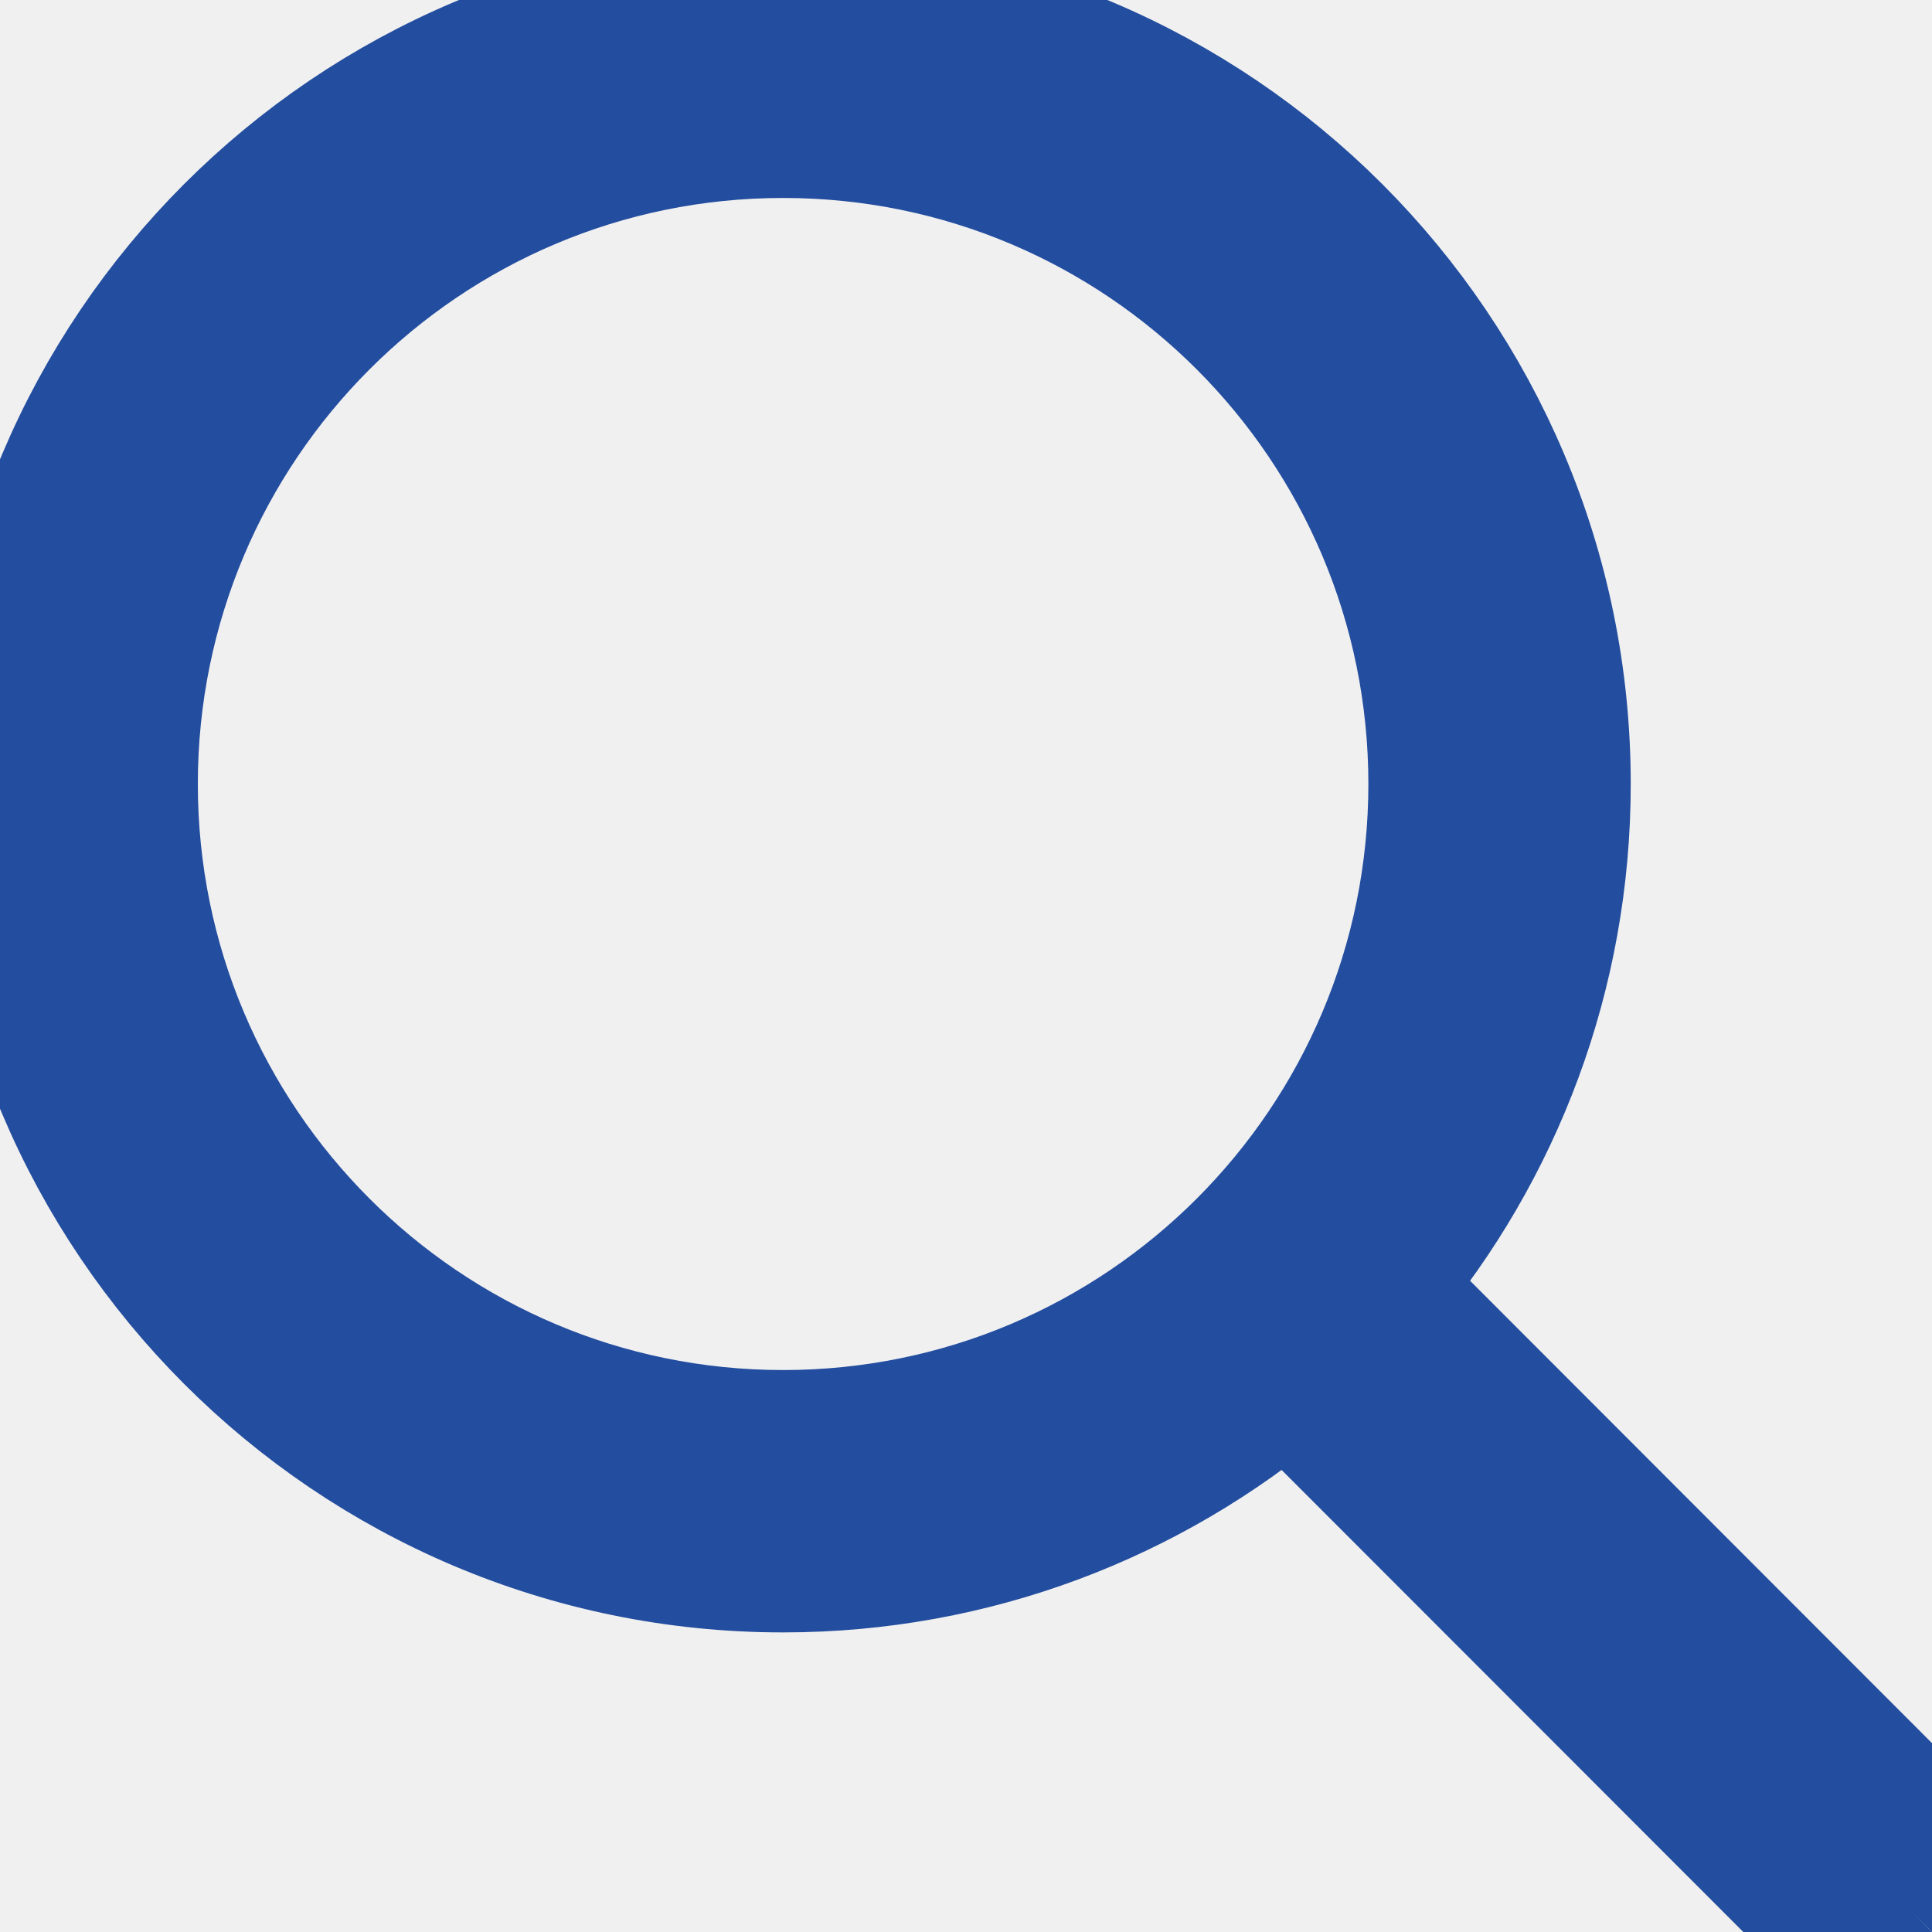
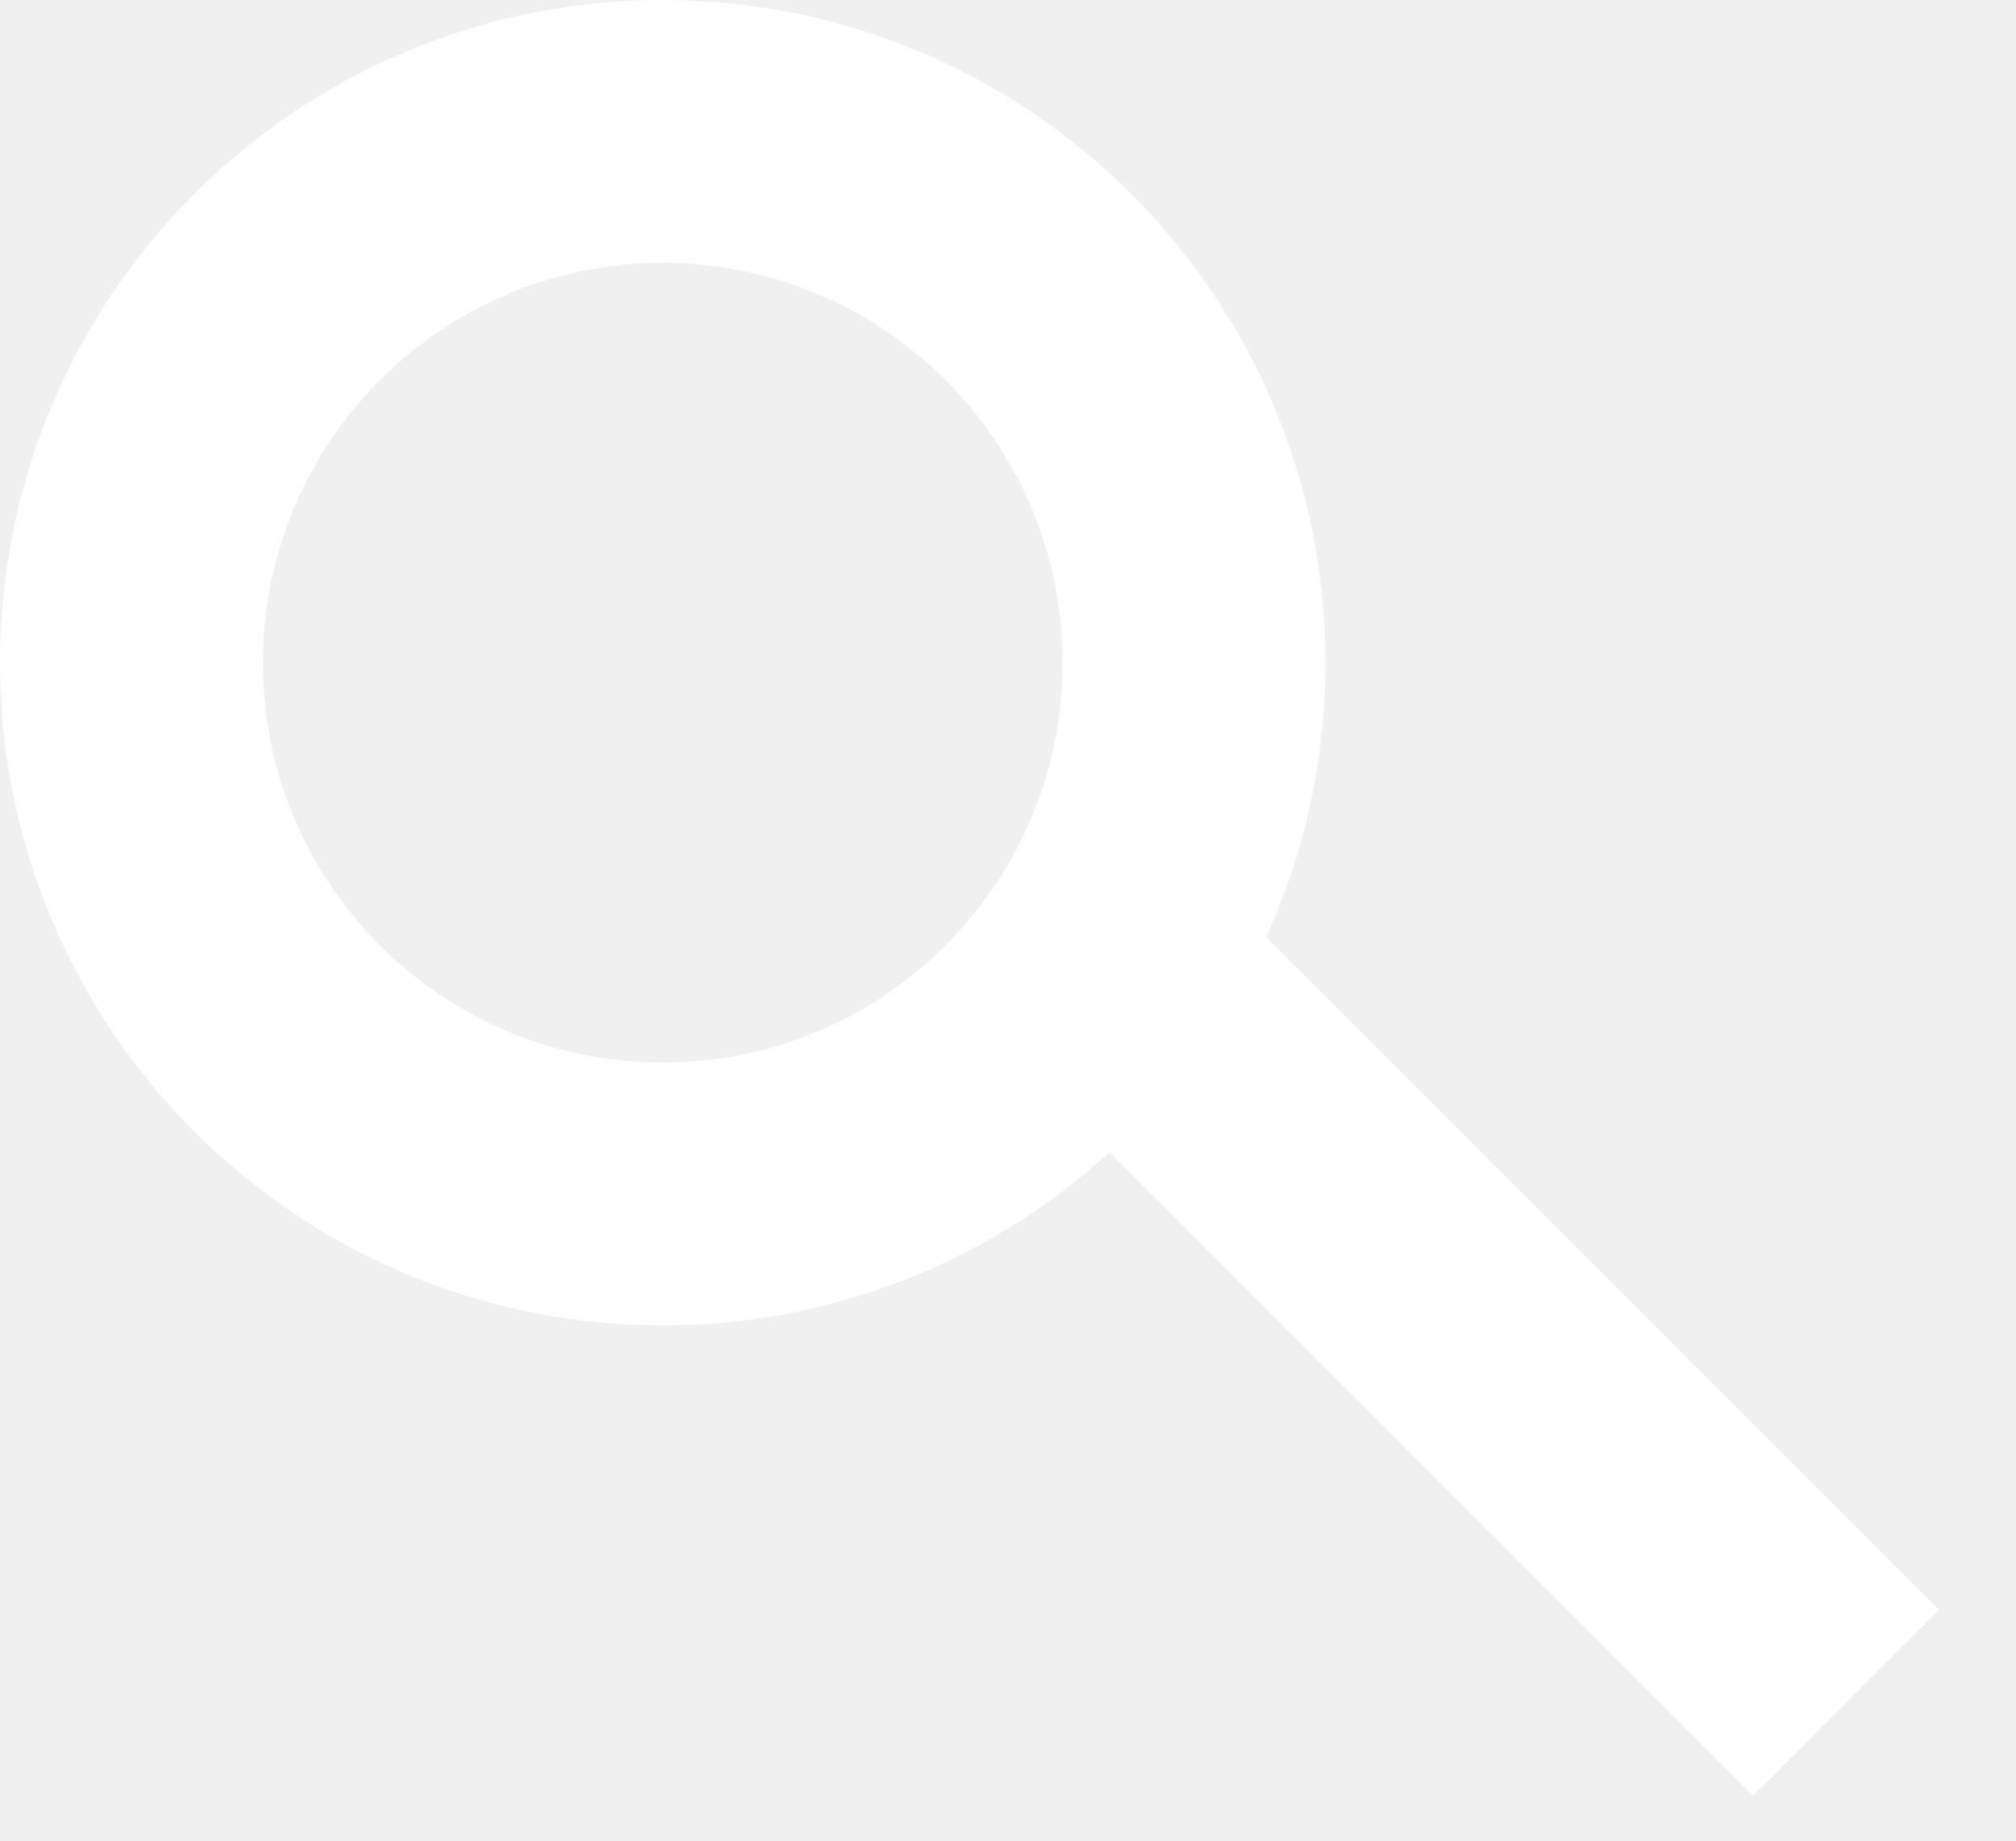
- <svg xmlns="http://www.w3.org/2000/svg" width="15" height="15" viewBox="0 0 15 15" fill="none">
-   <g id="Group">
-     <g id="Group_2">
-       <path id="Vector" d="M11.124 6.087C11.124 8.876 8.866 11.137 6.08 11.137C3.295 11.137 1.036 8.876 1.036 6.087C1.036 3.298 3.295 1.037 6.08 1.037C8.866 1.037 11.124 3.298 11.124 6.087Z" stroke="#234D9F" />
-     </g>
-     <path id="Vector_2" d="M10.366 10.414L10.046 10.047L9.67 10.363C8.699 11.181 7.448 11.674 6.08 11.674C3.001 11.674 0.5 9.171 0.5 6.087C0.5 3.003 3.001 0.5 6.08 0.5C9.16 0.5 11.661 3.003 11.661 6.087C11.661 7.448 11.174 8.696 10.364 9.665L10.053 10.039L10.417 10.361L10.421 10.364L14.489 14.437C14.504 14.451 14.504 14.475 14.489 14.489L14.843 14.843M10.366 10.414L10.748 9.986C11.63 8.93 12.161 7.57 12.161 6.087C12.161 2.728 9.437 0 6.08 0C2.725 0 0 2.728 0 6.087C0 9.446 2.725 12.174 6.08 12.174C7.57 12.174 8.935 11.636 9.992 10.745C9.992 10.745 9.992 10.745 9.992 10.745C9.997 10.751 10.003 10.757 10.008 10.762C10.011 10.765 10.013 10.768 10.016 10.771L14.085 14.843C14.294 15.052 14.633 15.052 14.843 14.843M10.366 10.414L10.366 10.414L10.371 10.419L10.374 10.422L14.438 14.489L14.438 14.489C14.452 14.503 14.475 14.504 14.49 14.489L14.843 14.843M10.366 10.414L10.748 9.986C10.757 9.994 10.766 10.002 10.774 10.011L14.843 14.084C15.052 14.293 15.052 14.633 14.843 14.843M11.588 6.087C11.588 3.045 9.121 0.574 6.08 0.574C3.04 0.574 0.573 3.045 0.573 6.087C0.573 9.129 3.04 11.6 6.08 11.6C9.121 11.6 11.588 9.129 11.588 6.087Z" stroke="#234D9F" />
+ <svg xmlns="http://www.w3.org/2000/svg" width="23" height="21" viewBox="0 0 23 21" fill="none">
+   <g id="Search">
+     <circle id="Ellipse 27" cx="7.561" cy="7.561" r="6.061" stroke="white" stroke-width="3" />
+     <line id="Line 45" x1="13.256" y1="11.622" x2="21.061" y2="19.427" stroke="white" stroke-width="3" />
  </g>
</svg>
